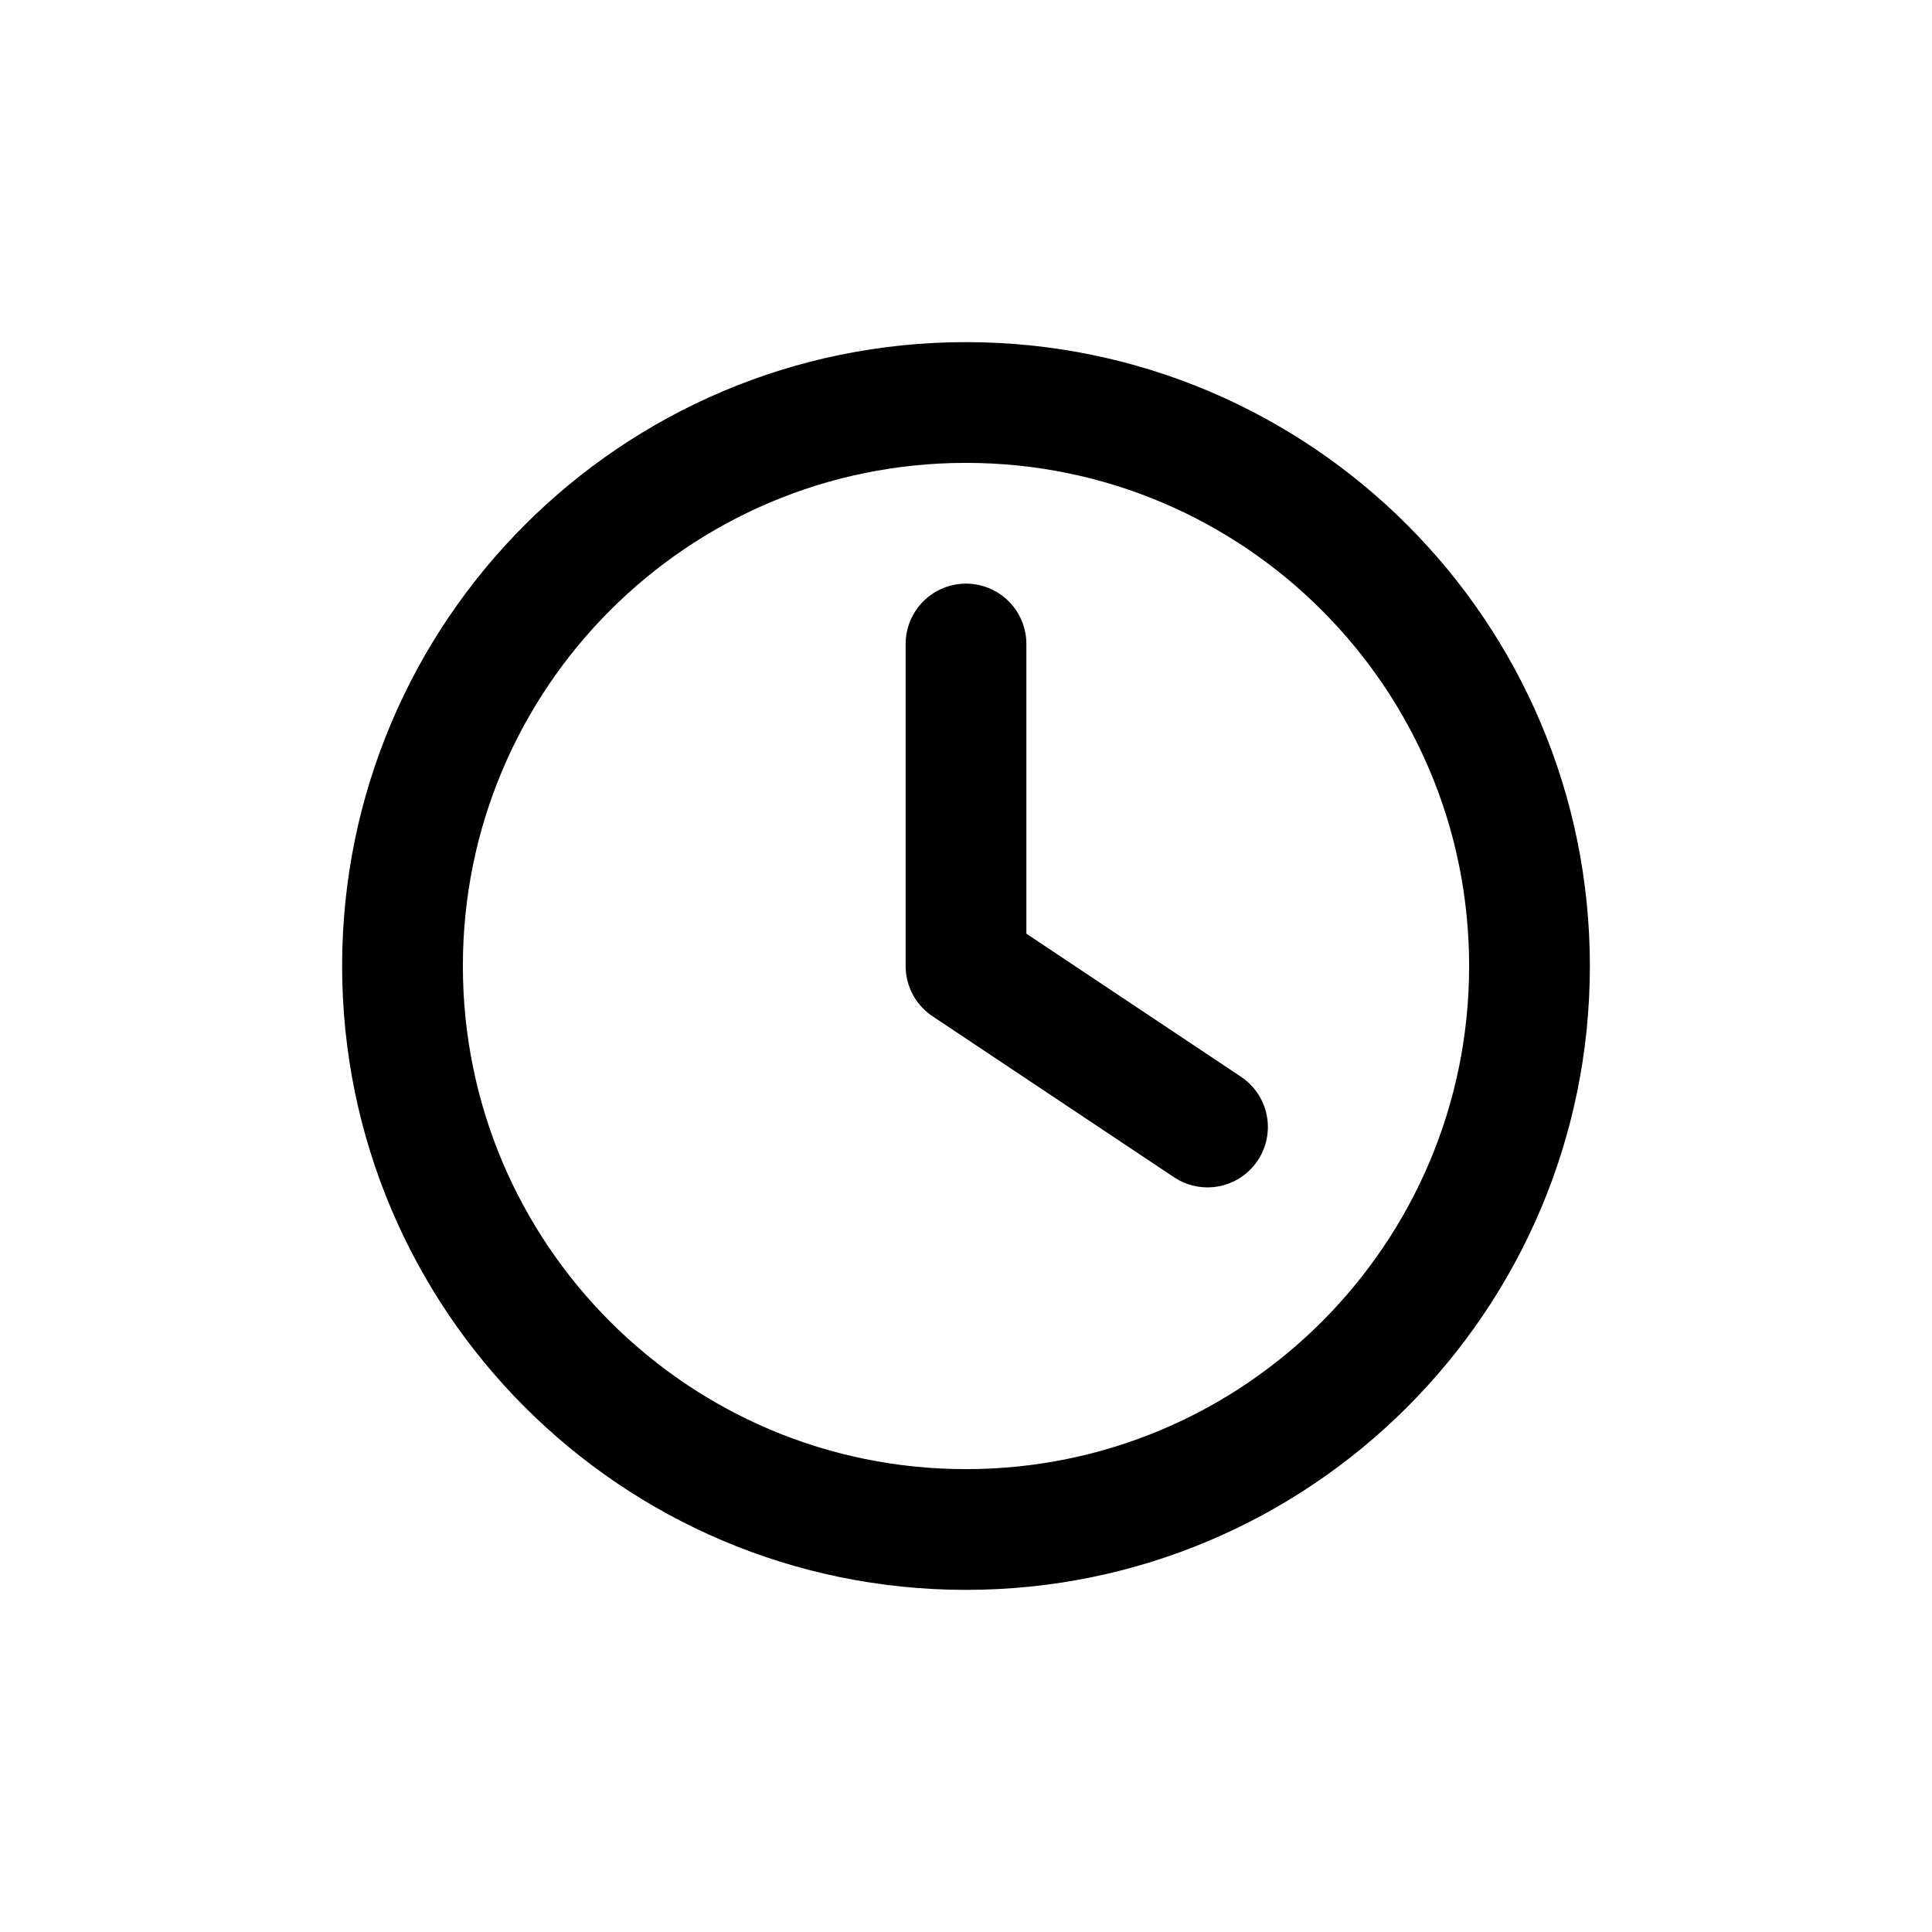
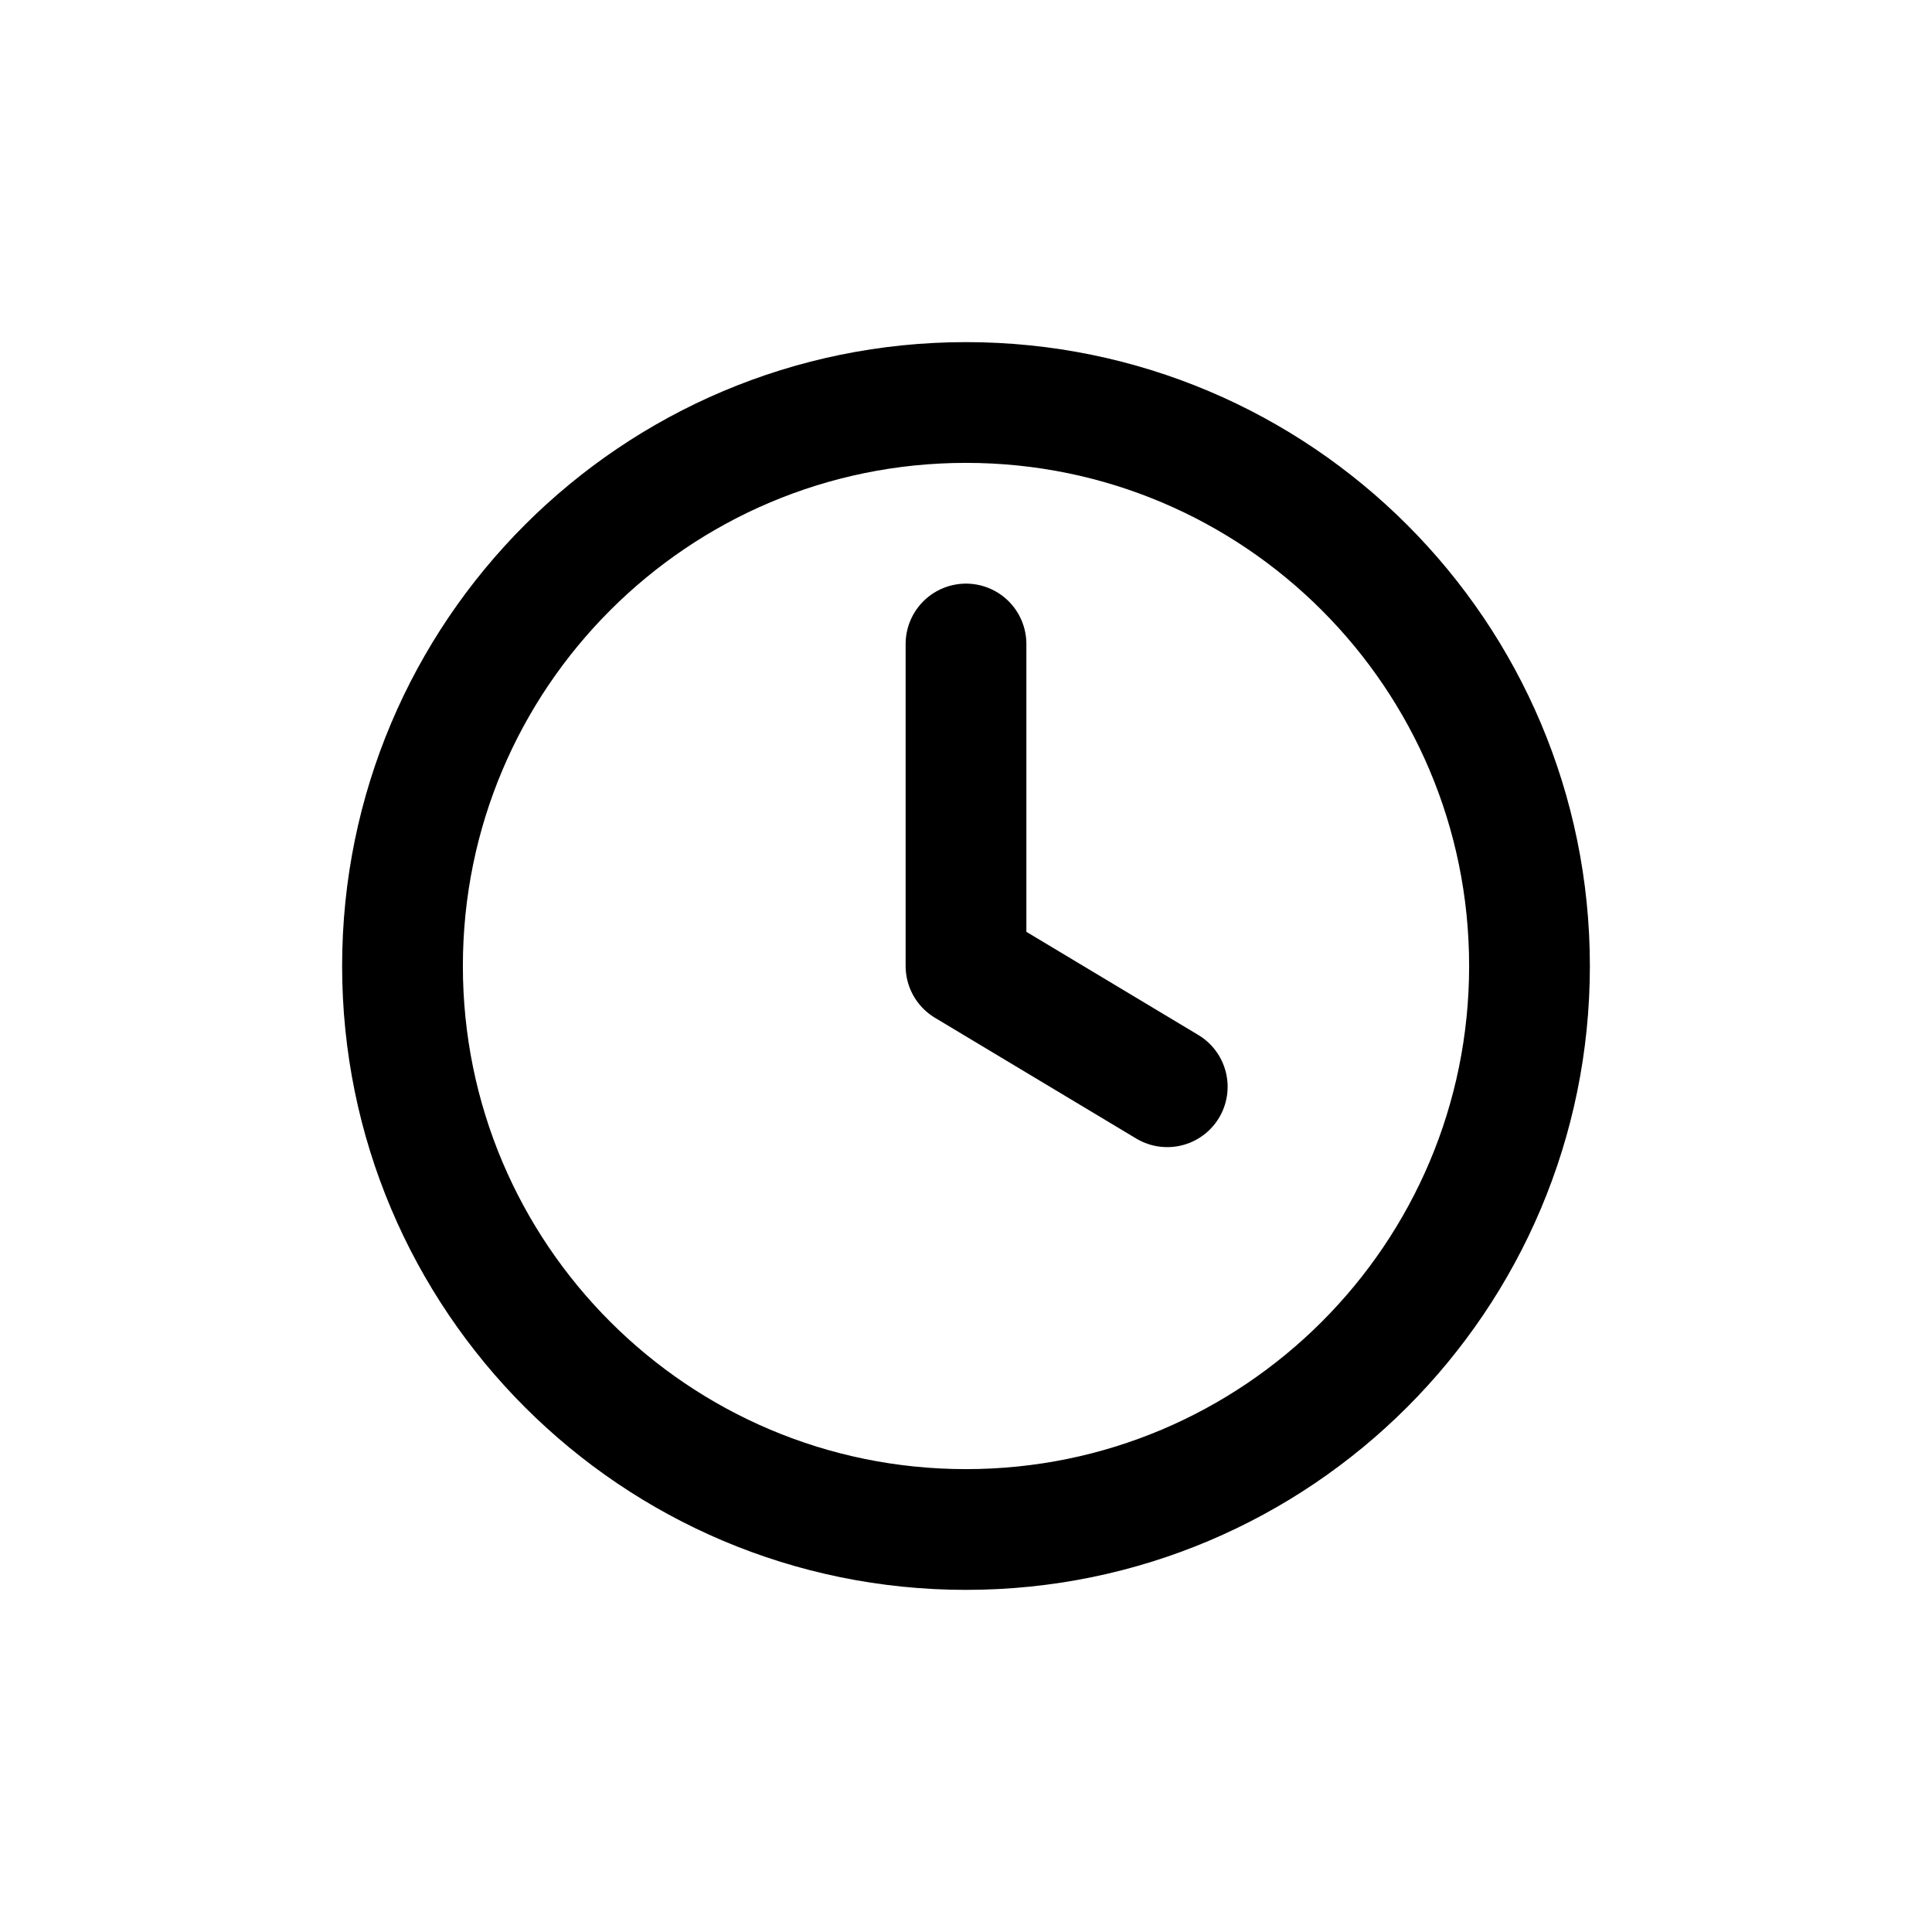
<svg xmlns="http://www.w3.org/2000/svg" width="24" height="24" viewBox="0 0 24 24" fill="none">
  <circle cx="12" cy="12" r="7" stroke="currentColor" stroke-width="1.5" />
-   <path d="M12 8v4l3 2" stroke="currentColor" stroke-width="1.5" stroke-linecap="round" stroke-linejoin="round" />
+   <path d="M12 8v4l2.5 1.5" stroke="currentColor" stroke-width="1.5" stroke-linecap="round" stroke-linejoin="round" />
</svg>
